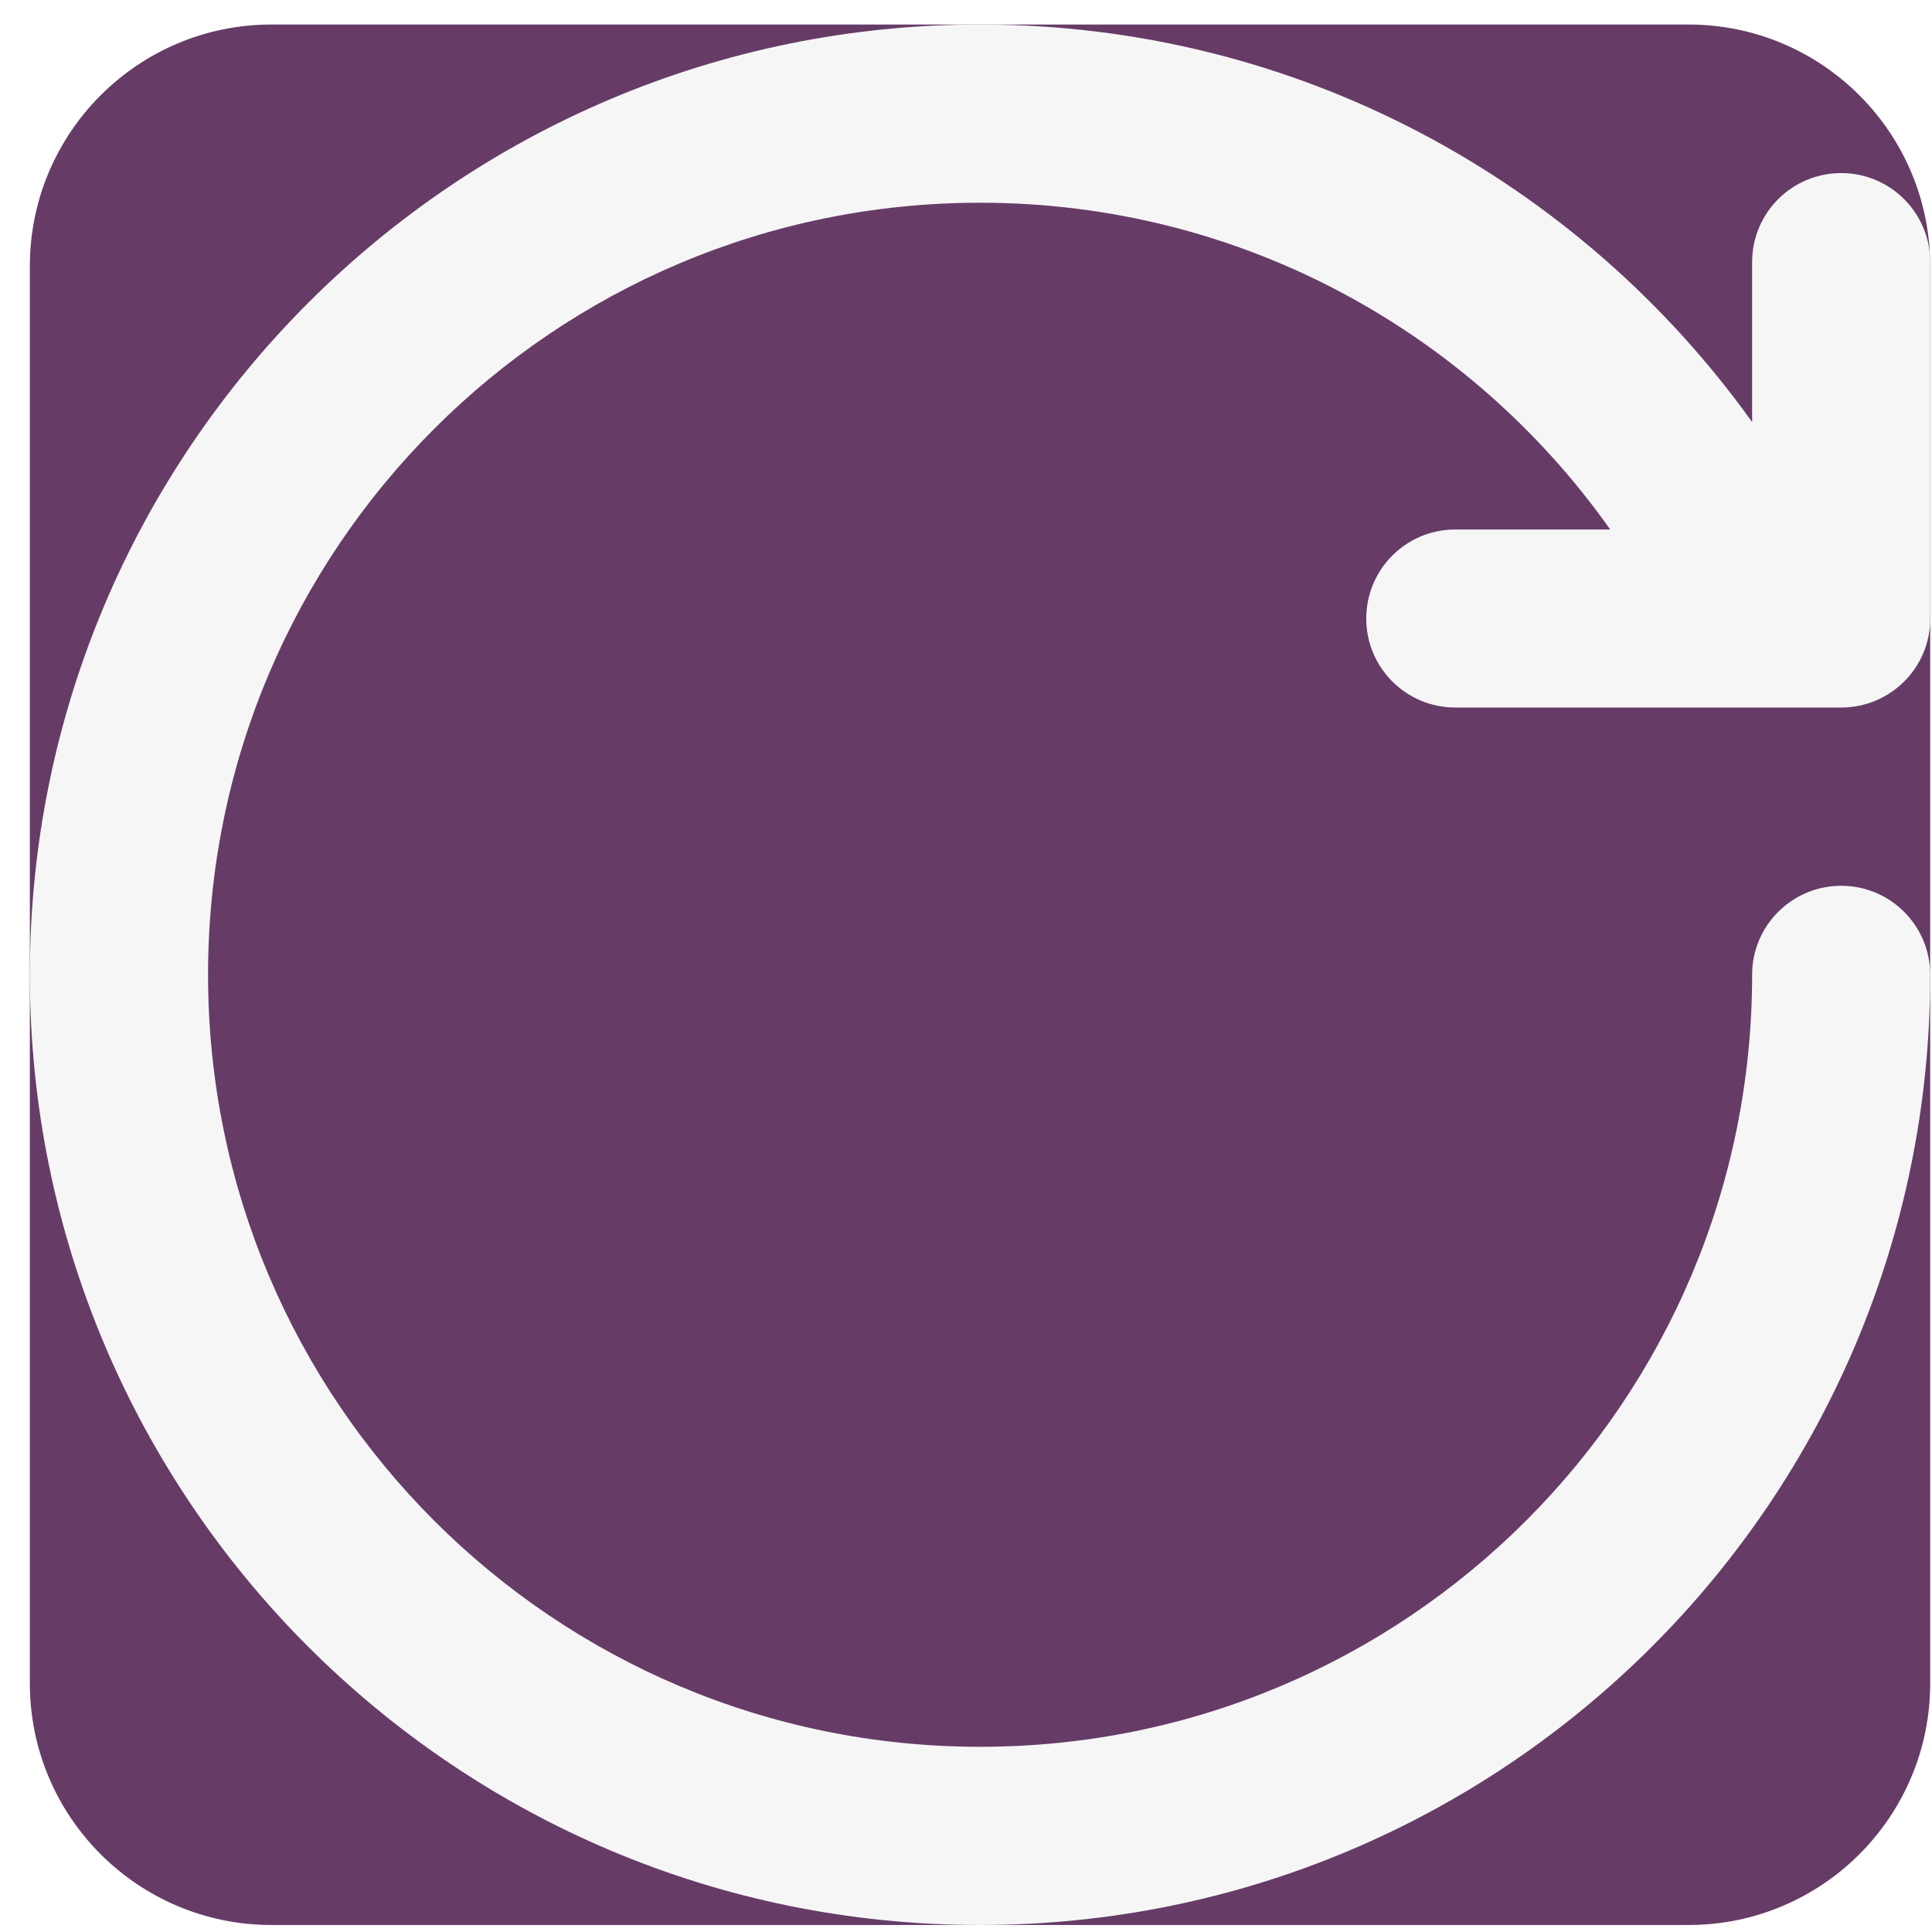
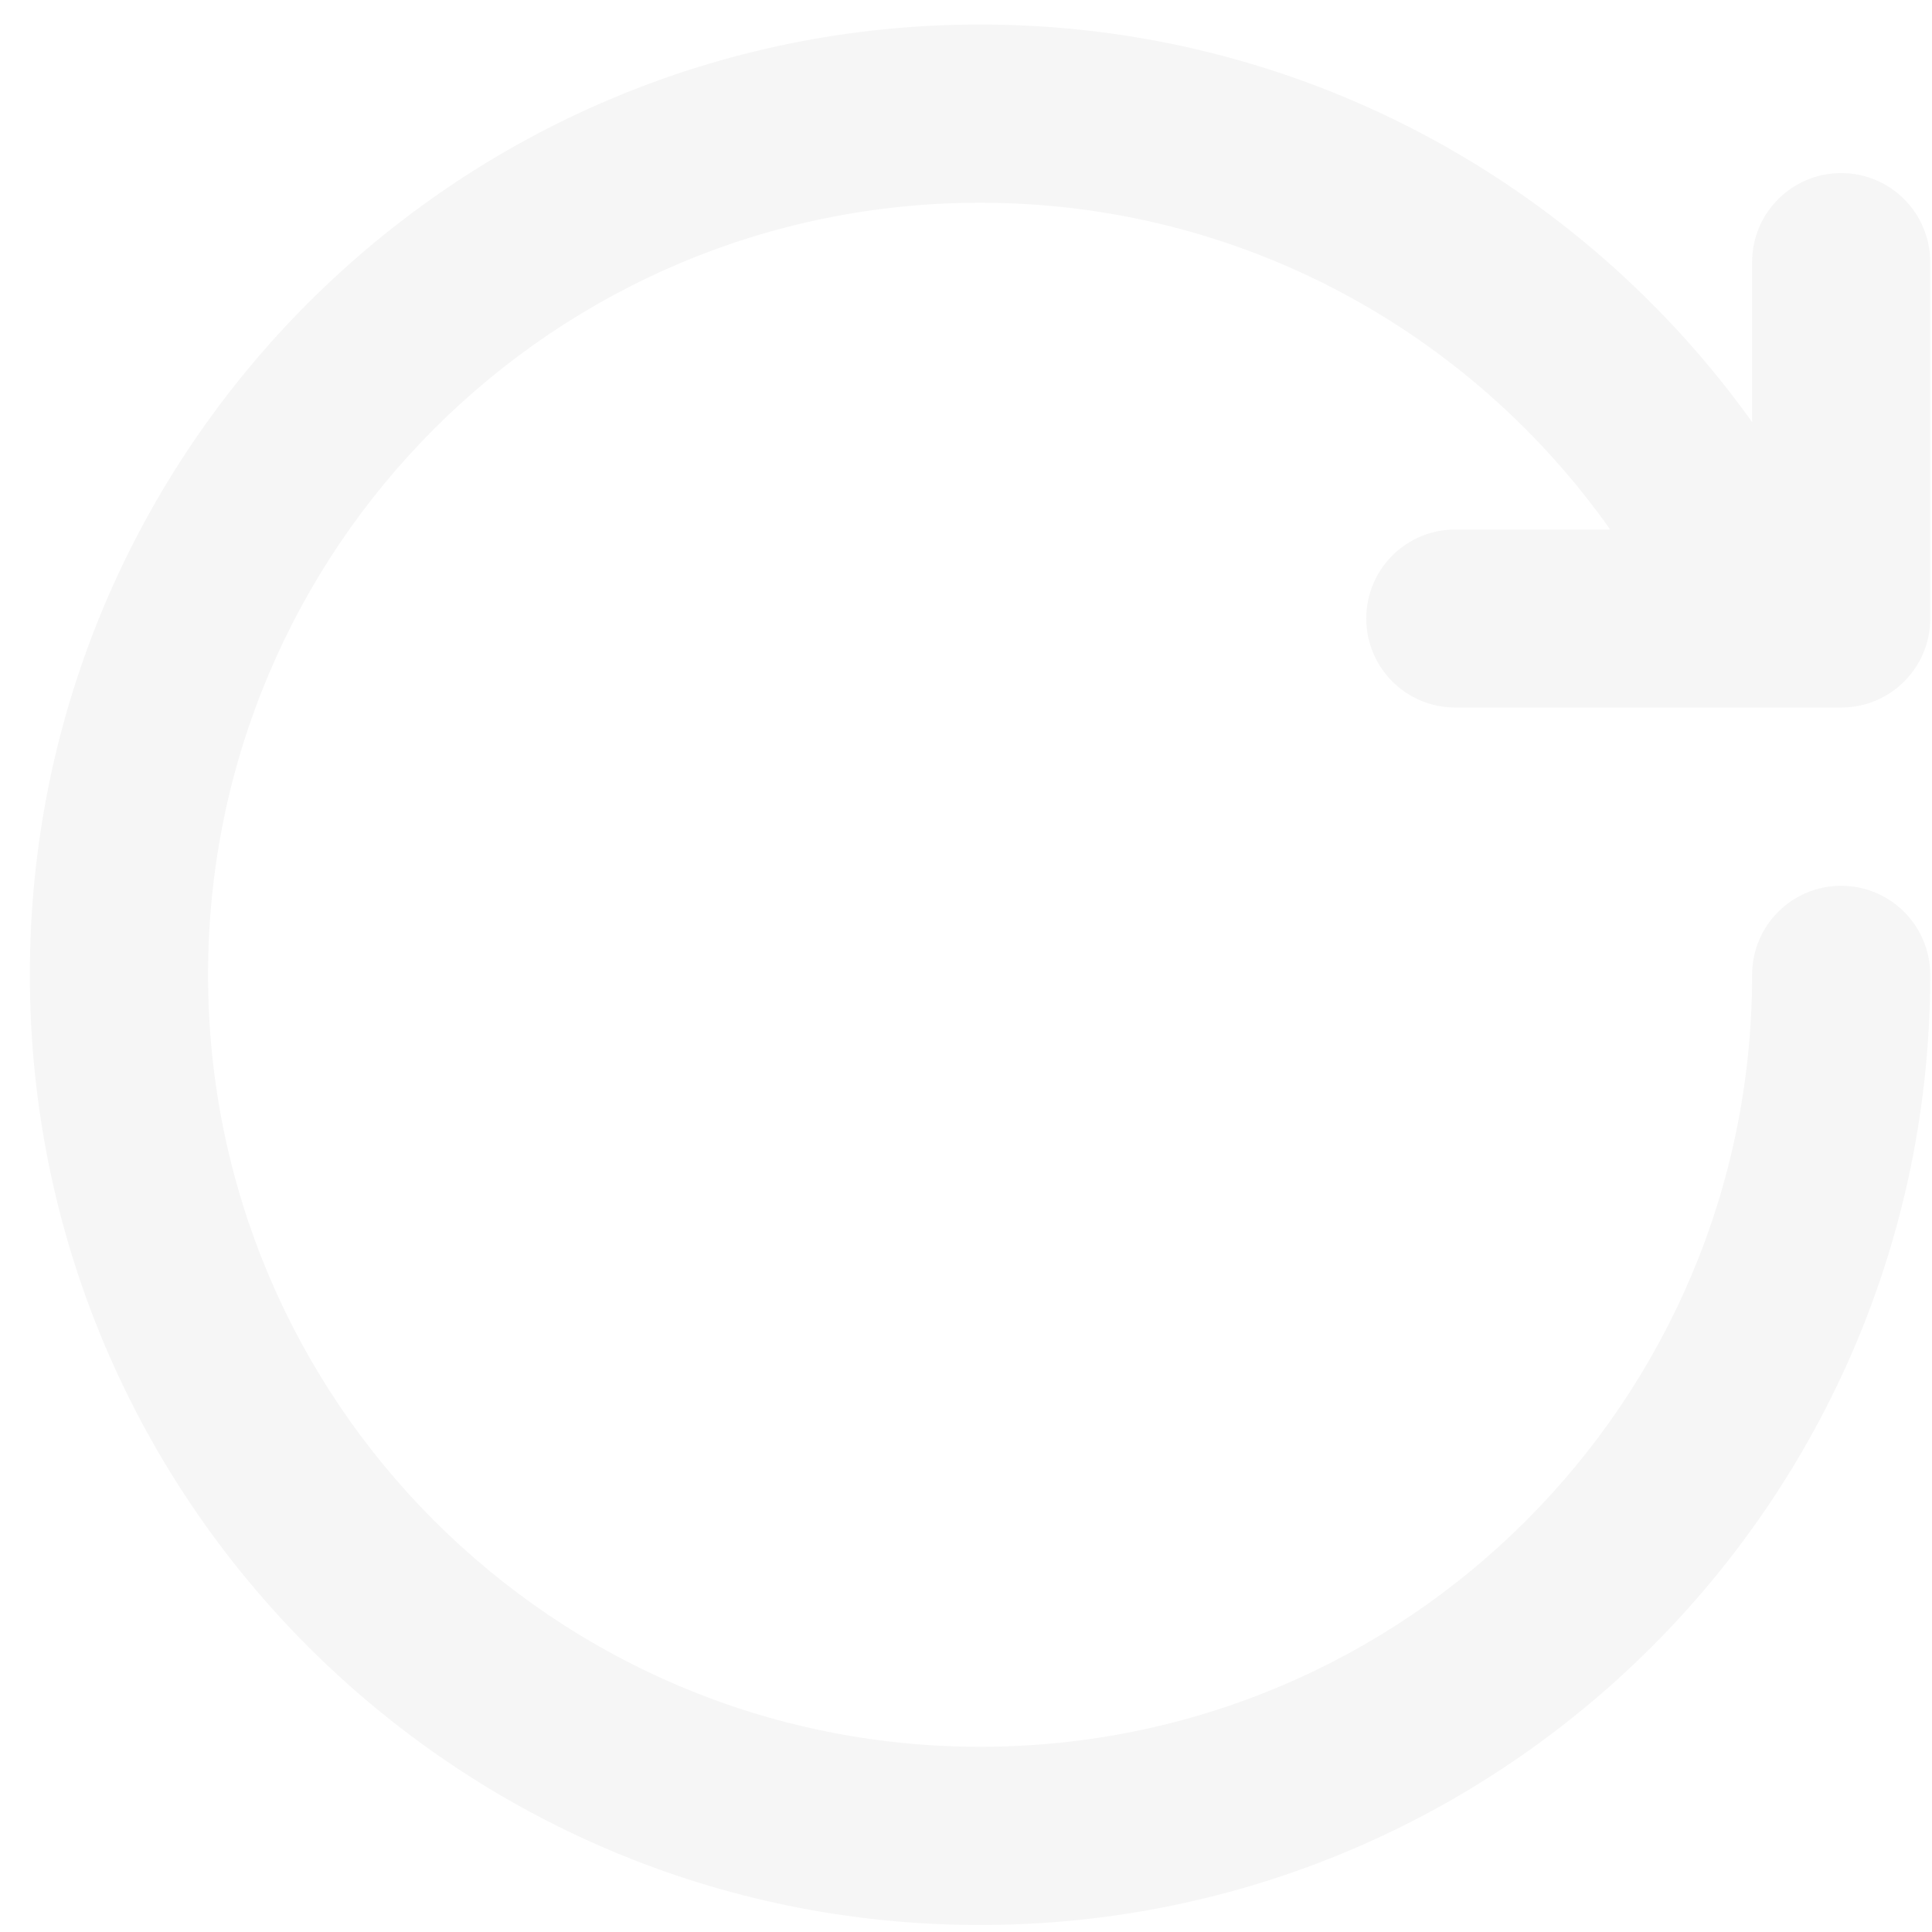
<svg xmlns="http://www.w3.org/2000/svg" width="29" height="29" viewBox="0 0 29 29" fill="none">
-   <path d="M0.448 3.996C0.448 1.992 2.072 0.368 4.076 0.368H25.345C27.348 0.368 28.973 1.992 28.973 3.996V25.267C28.973 27.271 27.348 28.895 25.345 28.895H4.076C2.072 28.895 0.448 27.271 0.448 25.267V3.996Z" fill="#663C67" />
-   <path d="M27.639 10.62H21.844C21.104 10.62 20.508 10.021 20.508 9.284C20.508 8.545 21.107 7.948 21.844 7.948H24.17C22.071 4.979 18.621 3.043 14.712 3.043C8.311 3.043 3.123 8.23 3.123 14.632C3.123 21.033 8.311 26.22 14.712 26.22C21.113 26.22 26.3 21.033 26.3 14.632C26.3 13.892 26.9 13.296 27.637 13.296C28.376 13.296 28.973 13.895 28.973 14.632C28.973 22.509 22.586 28.895 14.709 28.895C6.835 28.895 0.448 22.509 0.448 14.632C0.448 6.755 6.835 0.368 14.712 0.368C19.492 0.368 23.715 2.726 26.3 6.335V3.934C26.3 3.194 26.9 2.598 27.637 2.598C28.376 2.598 28.973 3.197 28.973 3.934V9.284C28.976 10.021 28.376 10.62 27.639 10.62Z" fill="#F6F6F6" />
+   <path d="M27.639 10.62H21.844C21.104 10.62 20.508 10.021 20.508 9.284C20.508 8.545 21.107 7.948 21.844 7.948H24.169C22.071 4.979 18.621 3.043 14.712 3.043C8.311 3.043 3.123 8.23 3.123 14.632C3.123 21.033 8.311 26.22 14.712 26.22C21.113 26.22 26.3 21.033 26.3 14.632C26.3 13.892 26.9 13.296 27.637 13.296C28.376 13.296 28.973 13.895 28.973 14.632C28.973 22.509 22.586 28.895 14.709 28.895C6.835 28.895 0.448 22.509 0.448 14.632C0.448 6.755 6.835 0.368 14.712 0.368C19.492 0.368 23.715 2.726 26.3 6.335V3.934C26.3 3.194 26.9 2.598 27.637 2.598C28.376 2.598 28.973 3.197 28.973 3.934V9.284C28.976 10.021 28.376 10.62 27.639 10.62Z" fill="#F6F6F6" />
</svg>
